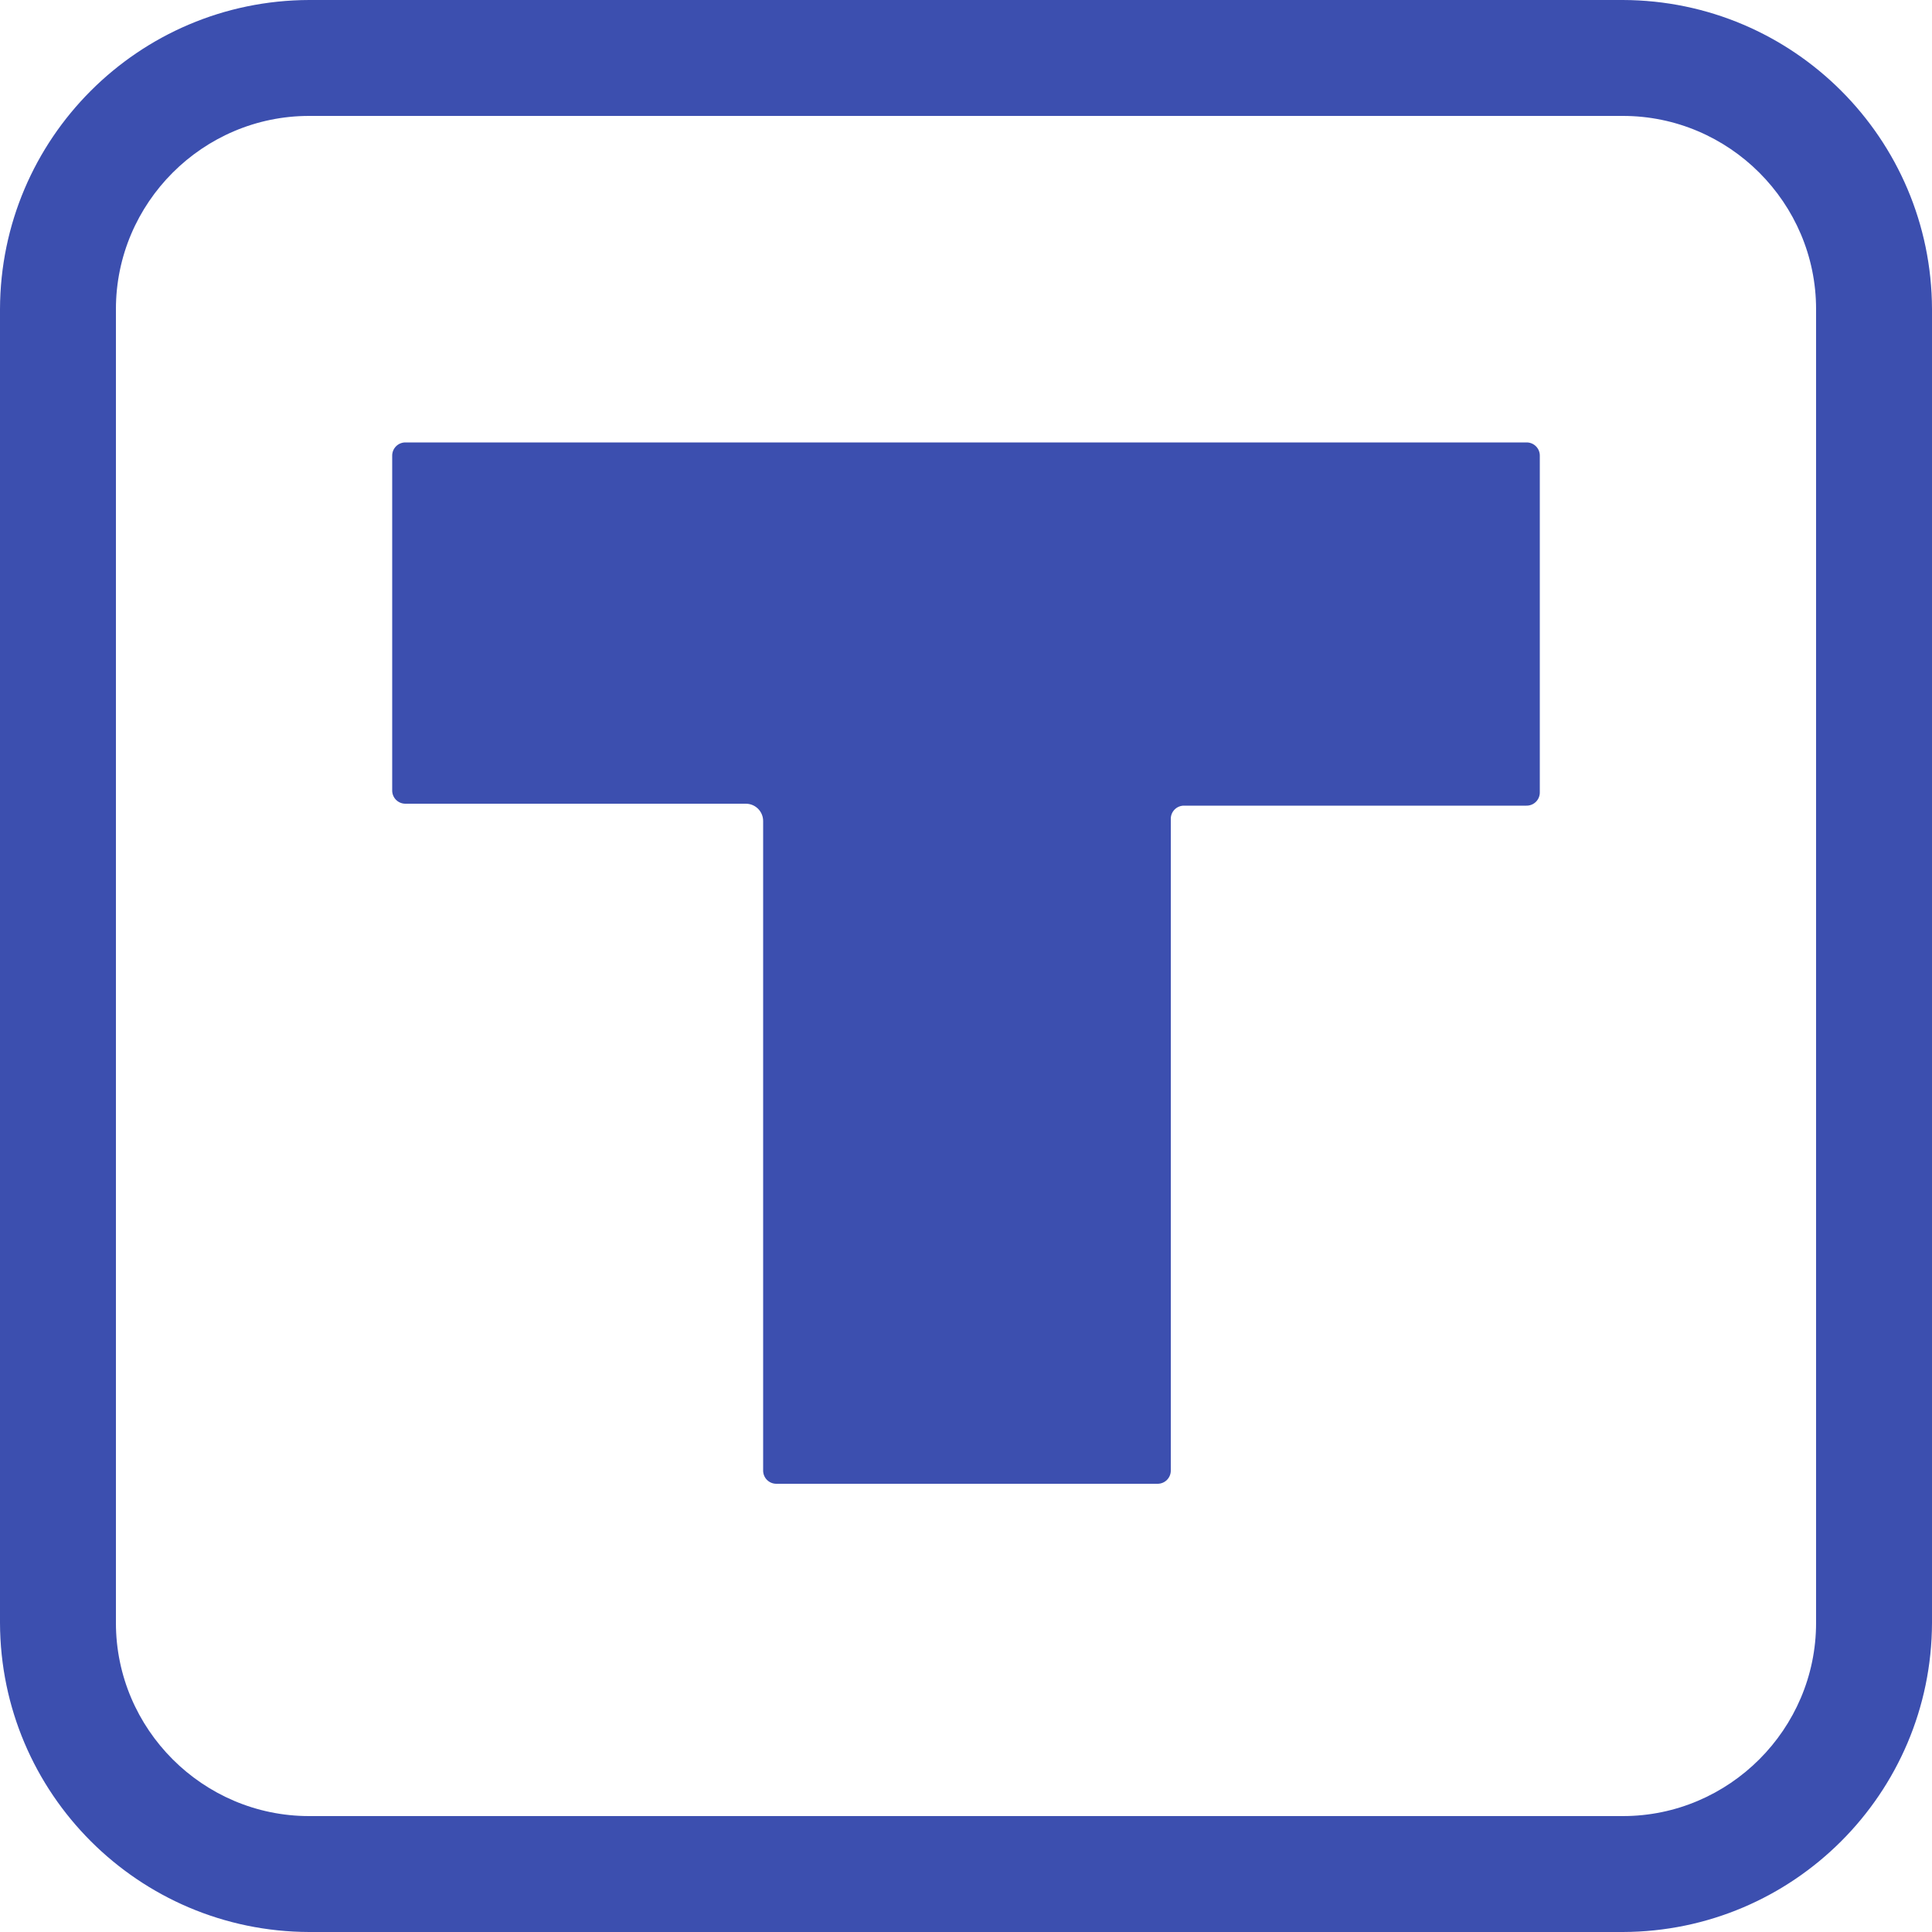
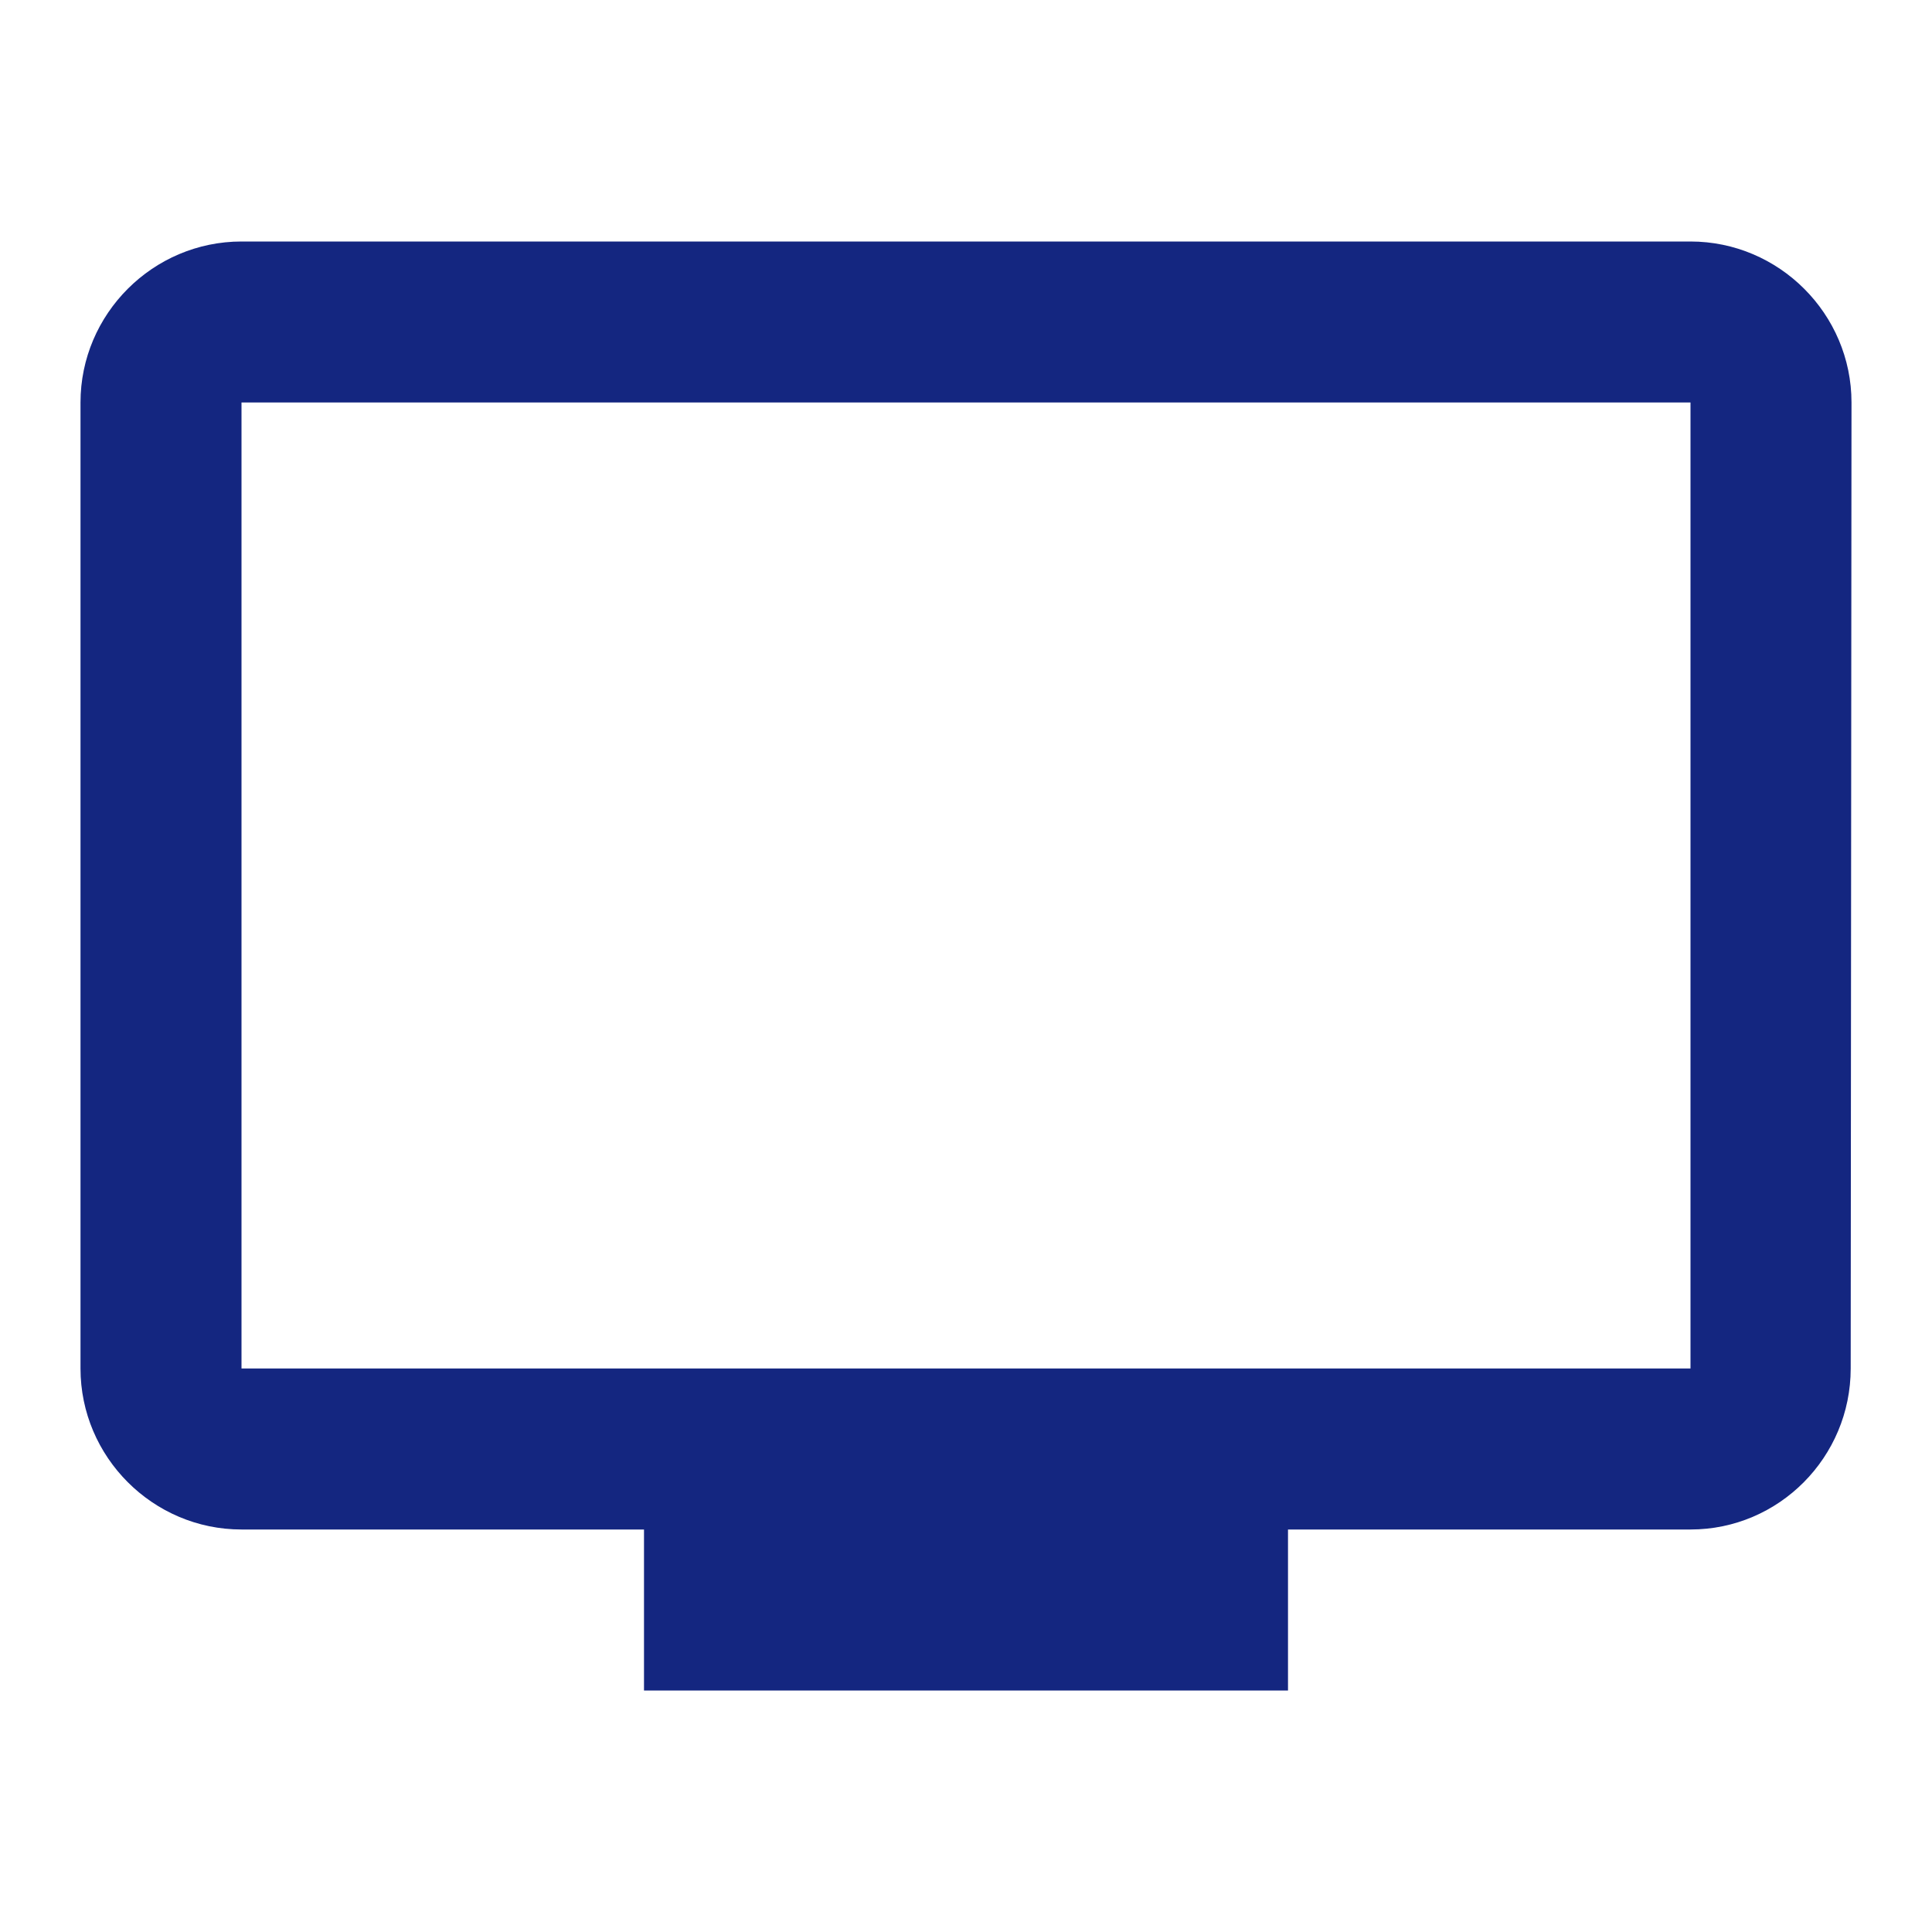
- <svg xmlns="http://www.w3.org/2000/svg" width="22" height="22" viewBox="0 0 22 22">
-   <g fill="none" fill-rule="evenodd">
-     <g fill="#3C4FAF">
-       <path fill-rule="nonzero" d="M18.48 0H3.52A3.53 3.53 0 0 0 0 3.52v14.96A3.53 3.53 0 0 0 3.52 22h14.96A3.53 3.53 0 0 0 22 18.48V3.52A3.53 3.53 0 0 0 18.48 0zm2.2 18.48c0 1.21-.99 2.2-2.2 2.2H3.52c-1.21 0-2.2-.99-2.2-2.2V3.52c0-1.21.99-2.2 2.2-2.2h14.96c1.21 0 2.2.99 2.2 2.2v14.96z" />
-       <path d="M13.178 16.896H8.844a.15.15 0 0 1-.154-.154V9.35a.197.197 0 0 0-.198-.198H4.62a.15.15 0 0 1-.154-.154V5.192a.15.15 0 0 1 .154-.154h12.76a.15.15 0 0 1 .154.154V9.02a.15.15 0 0 1-.154.154h-3.894a.15.15 0 0 0-.154.154v7.414a.15.15 0 0 1-.154.154z" />
-     </g>
-     <path d="M-1-1h24v24H-1z" />
-   </g>
+ <svg xmlns="http://www.w3.org/2000/svg" width="24" height="24" viewBox="0 0 24 24">
+   <path d="M0 0h24v24H0z" fill="none" />
+   <path fill="#142680" d="M21 3H3c-1.1 0-2 .9-2 2v12c0 1.1.9 2 2 2h5v2h8v-2h5c1.1 0 1.99-.9 1.99-2L23 5c0-1.1-.9-2-2-2zm0 14H3V5h18v12z" />
</svg>
